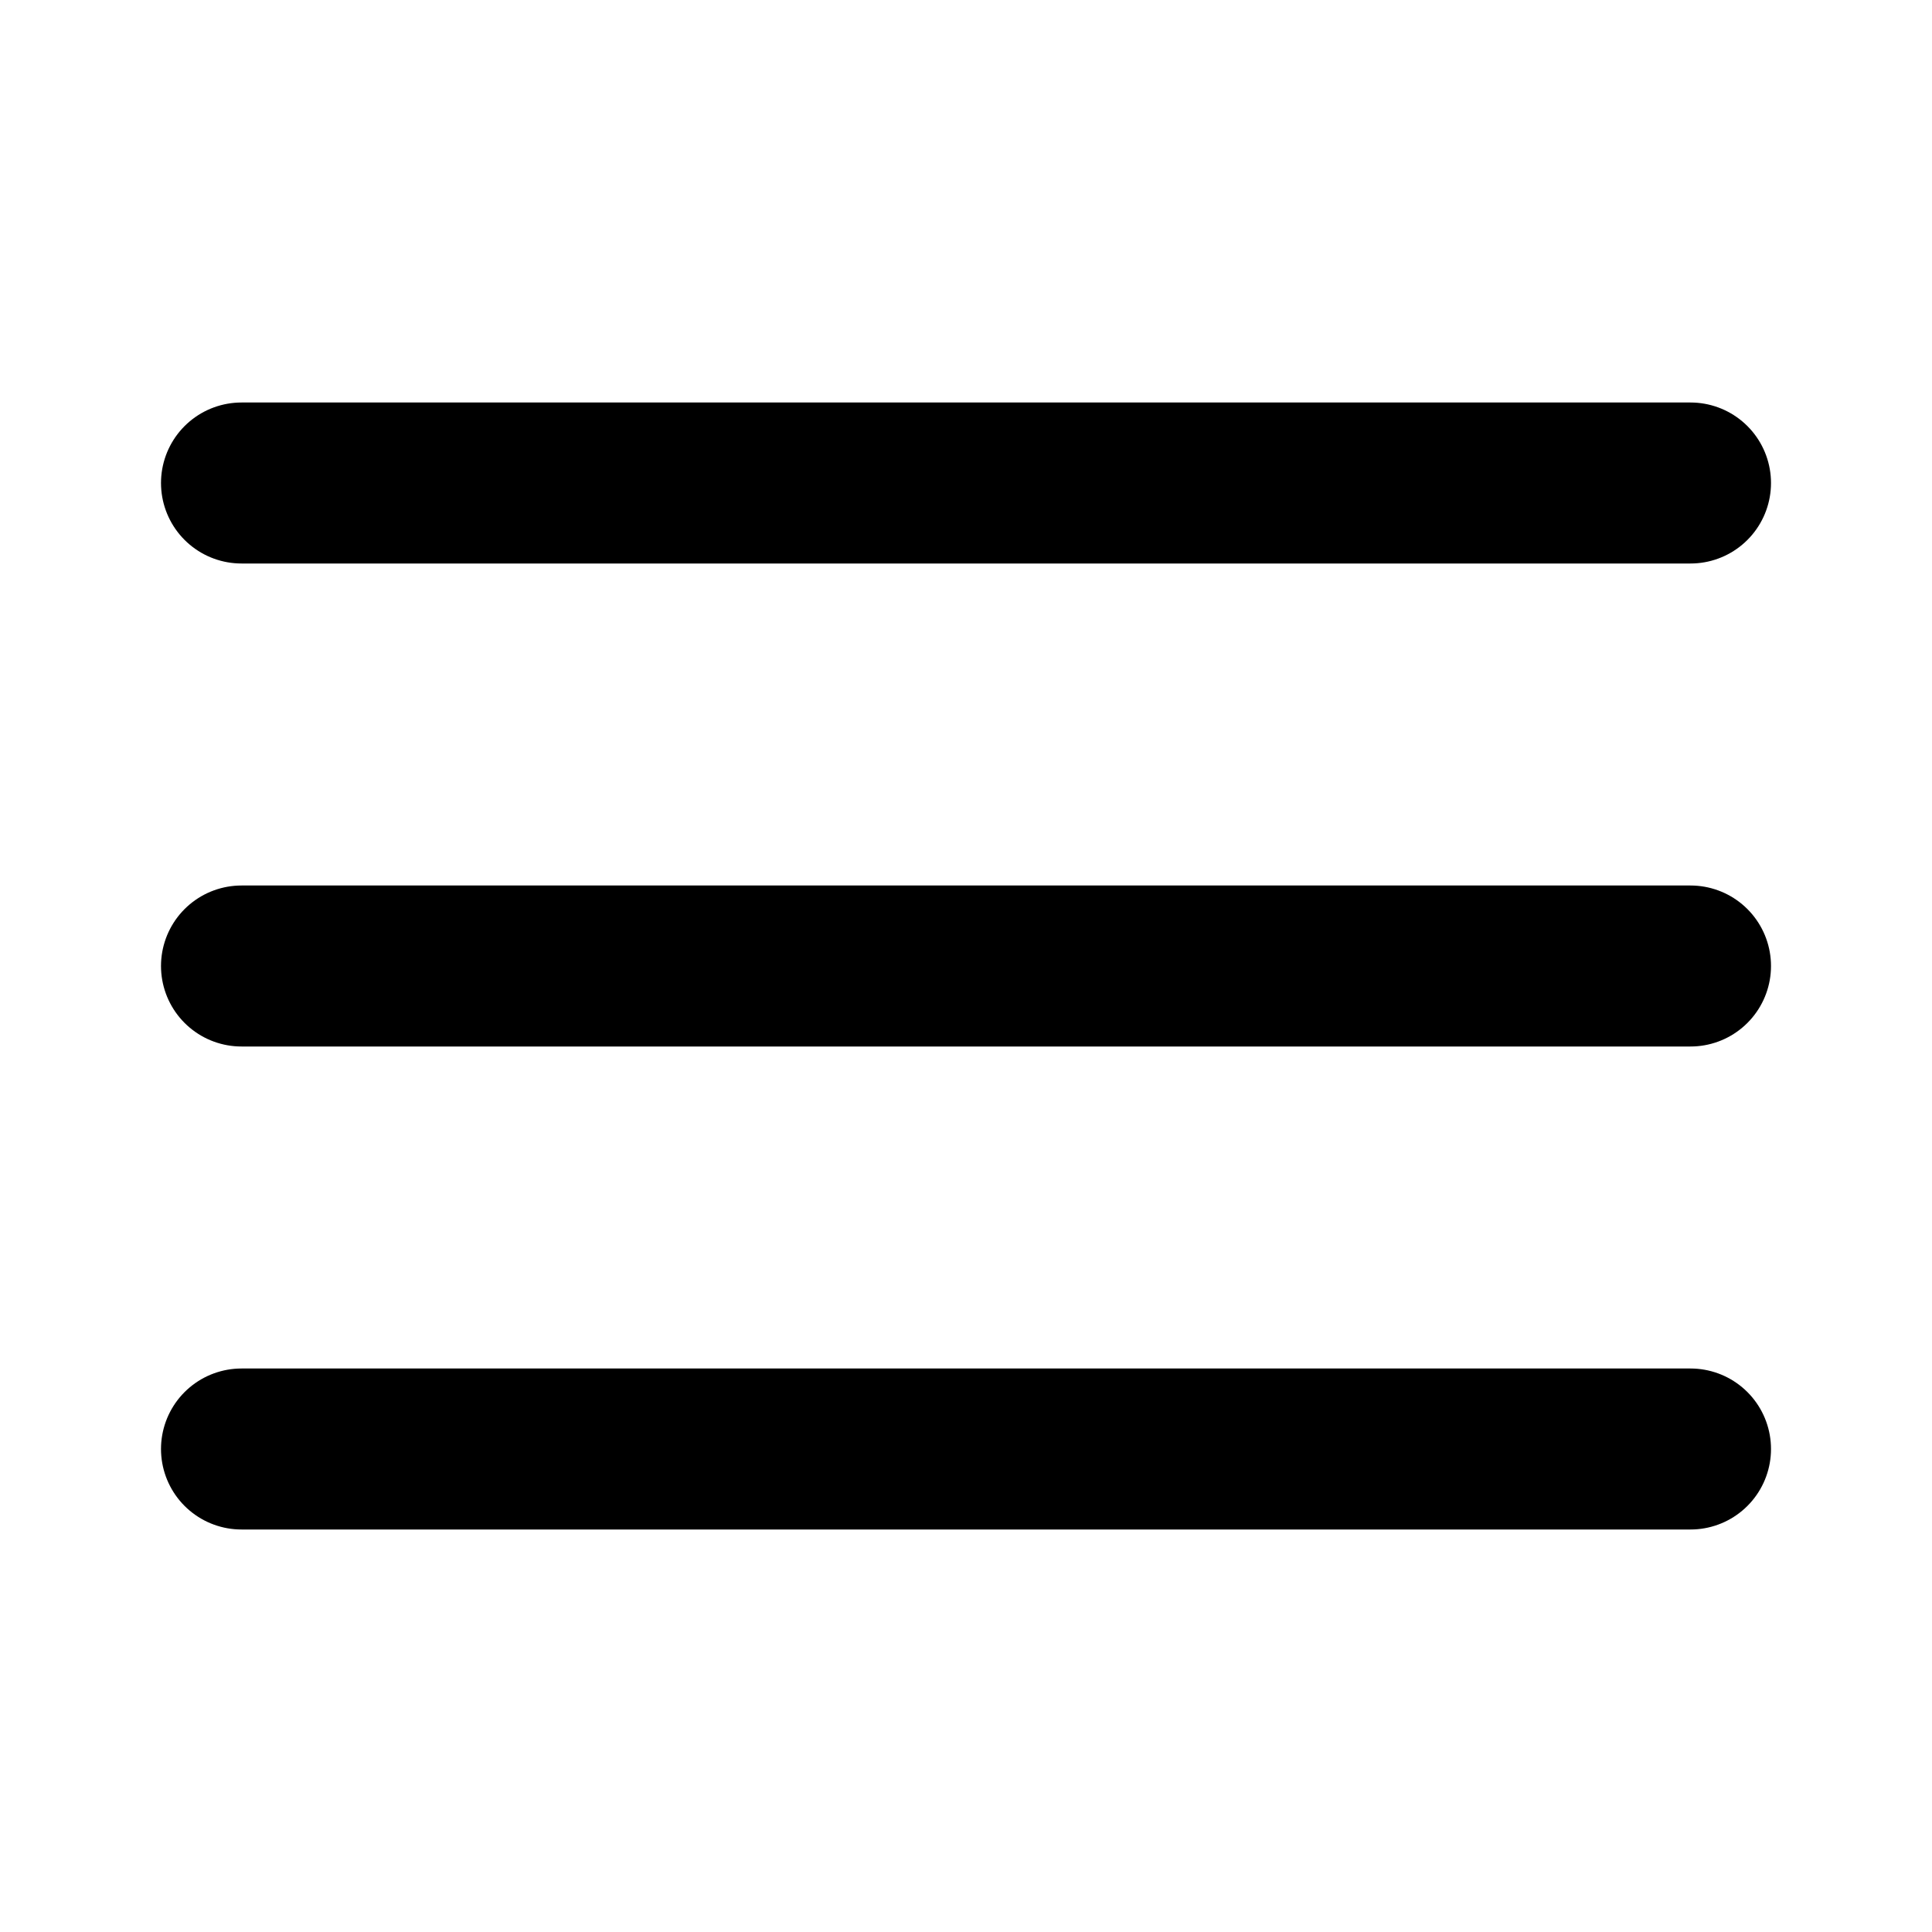
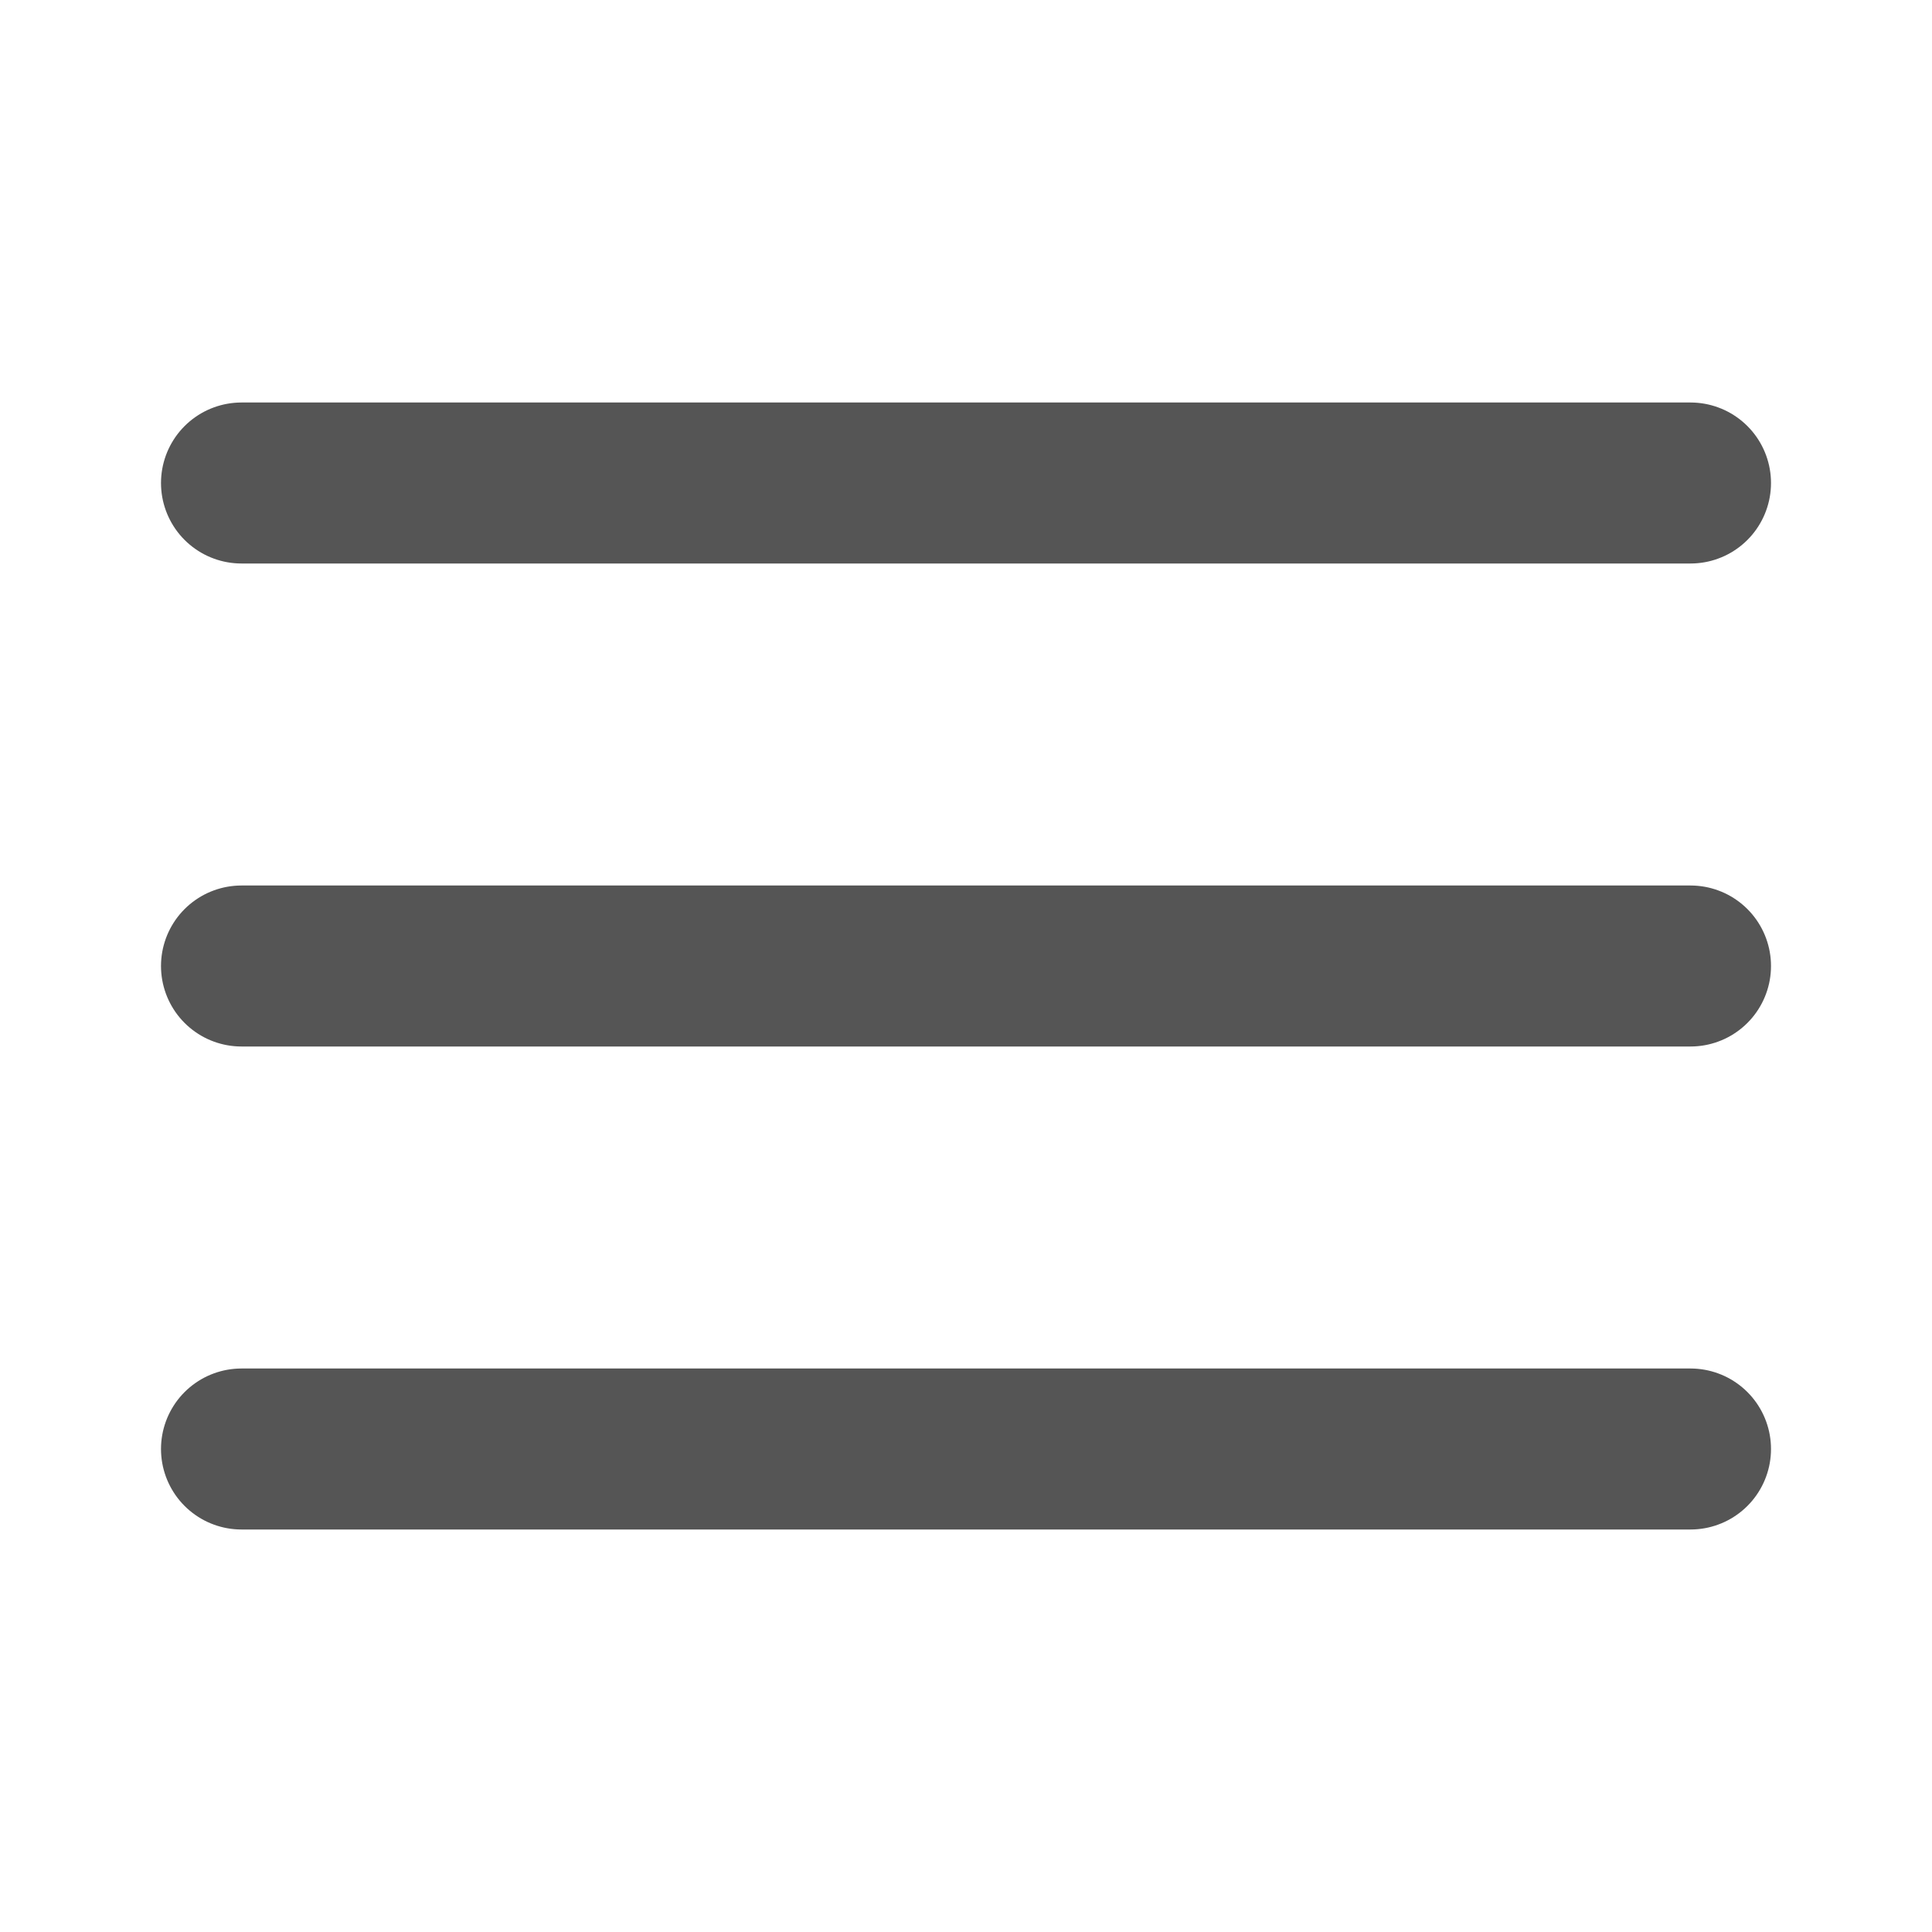
- <svg xmlns="http://www.w3.org/2000/svg" width="24" height="24" viewBox="0 0 24 24" fill="none" stroke="currentColor" stroke-width="2" stroke-linecap="round" stroke-linejoin="round" class="feather feather-menu">
+ <svg xmlns="http://www.w3.org/2000/svg" width="24" height="24" viewBox="0 0 24 24" fill="none" stroke="#555" stroke-width="2" stroke-linecap="round" stroke-linejoin="round" class="feather feather-menu">
  <line x1="3" y1="12" x2="21" y2="12" />
  <line x1="3" y1="6" x2="21" y2="6" />
  <line x1="3" y1="18" x2="21" y2="18" />
</svg>
